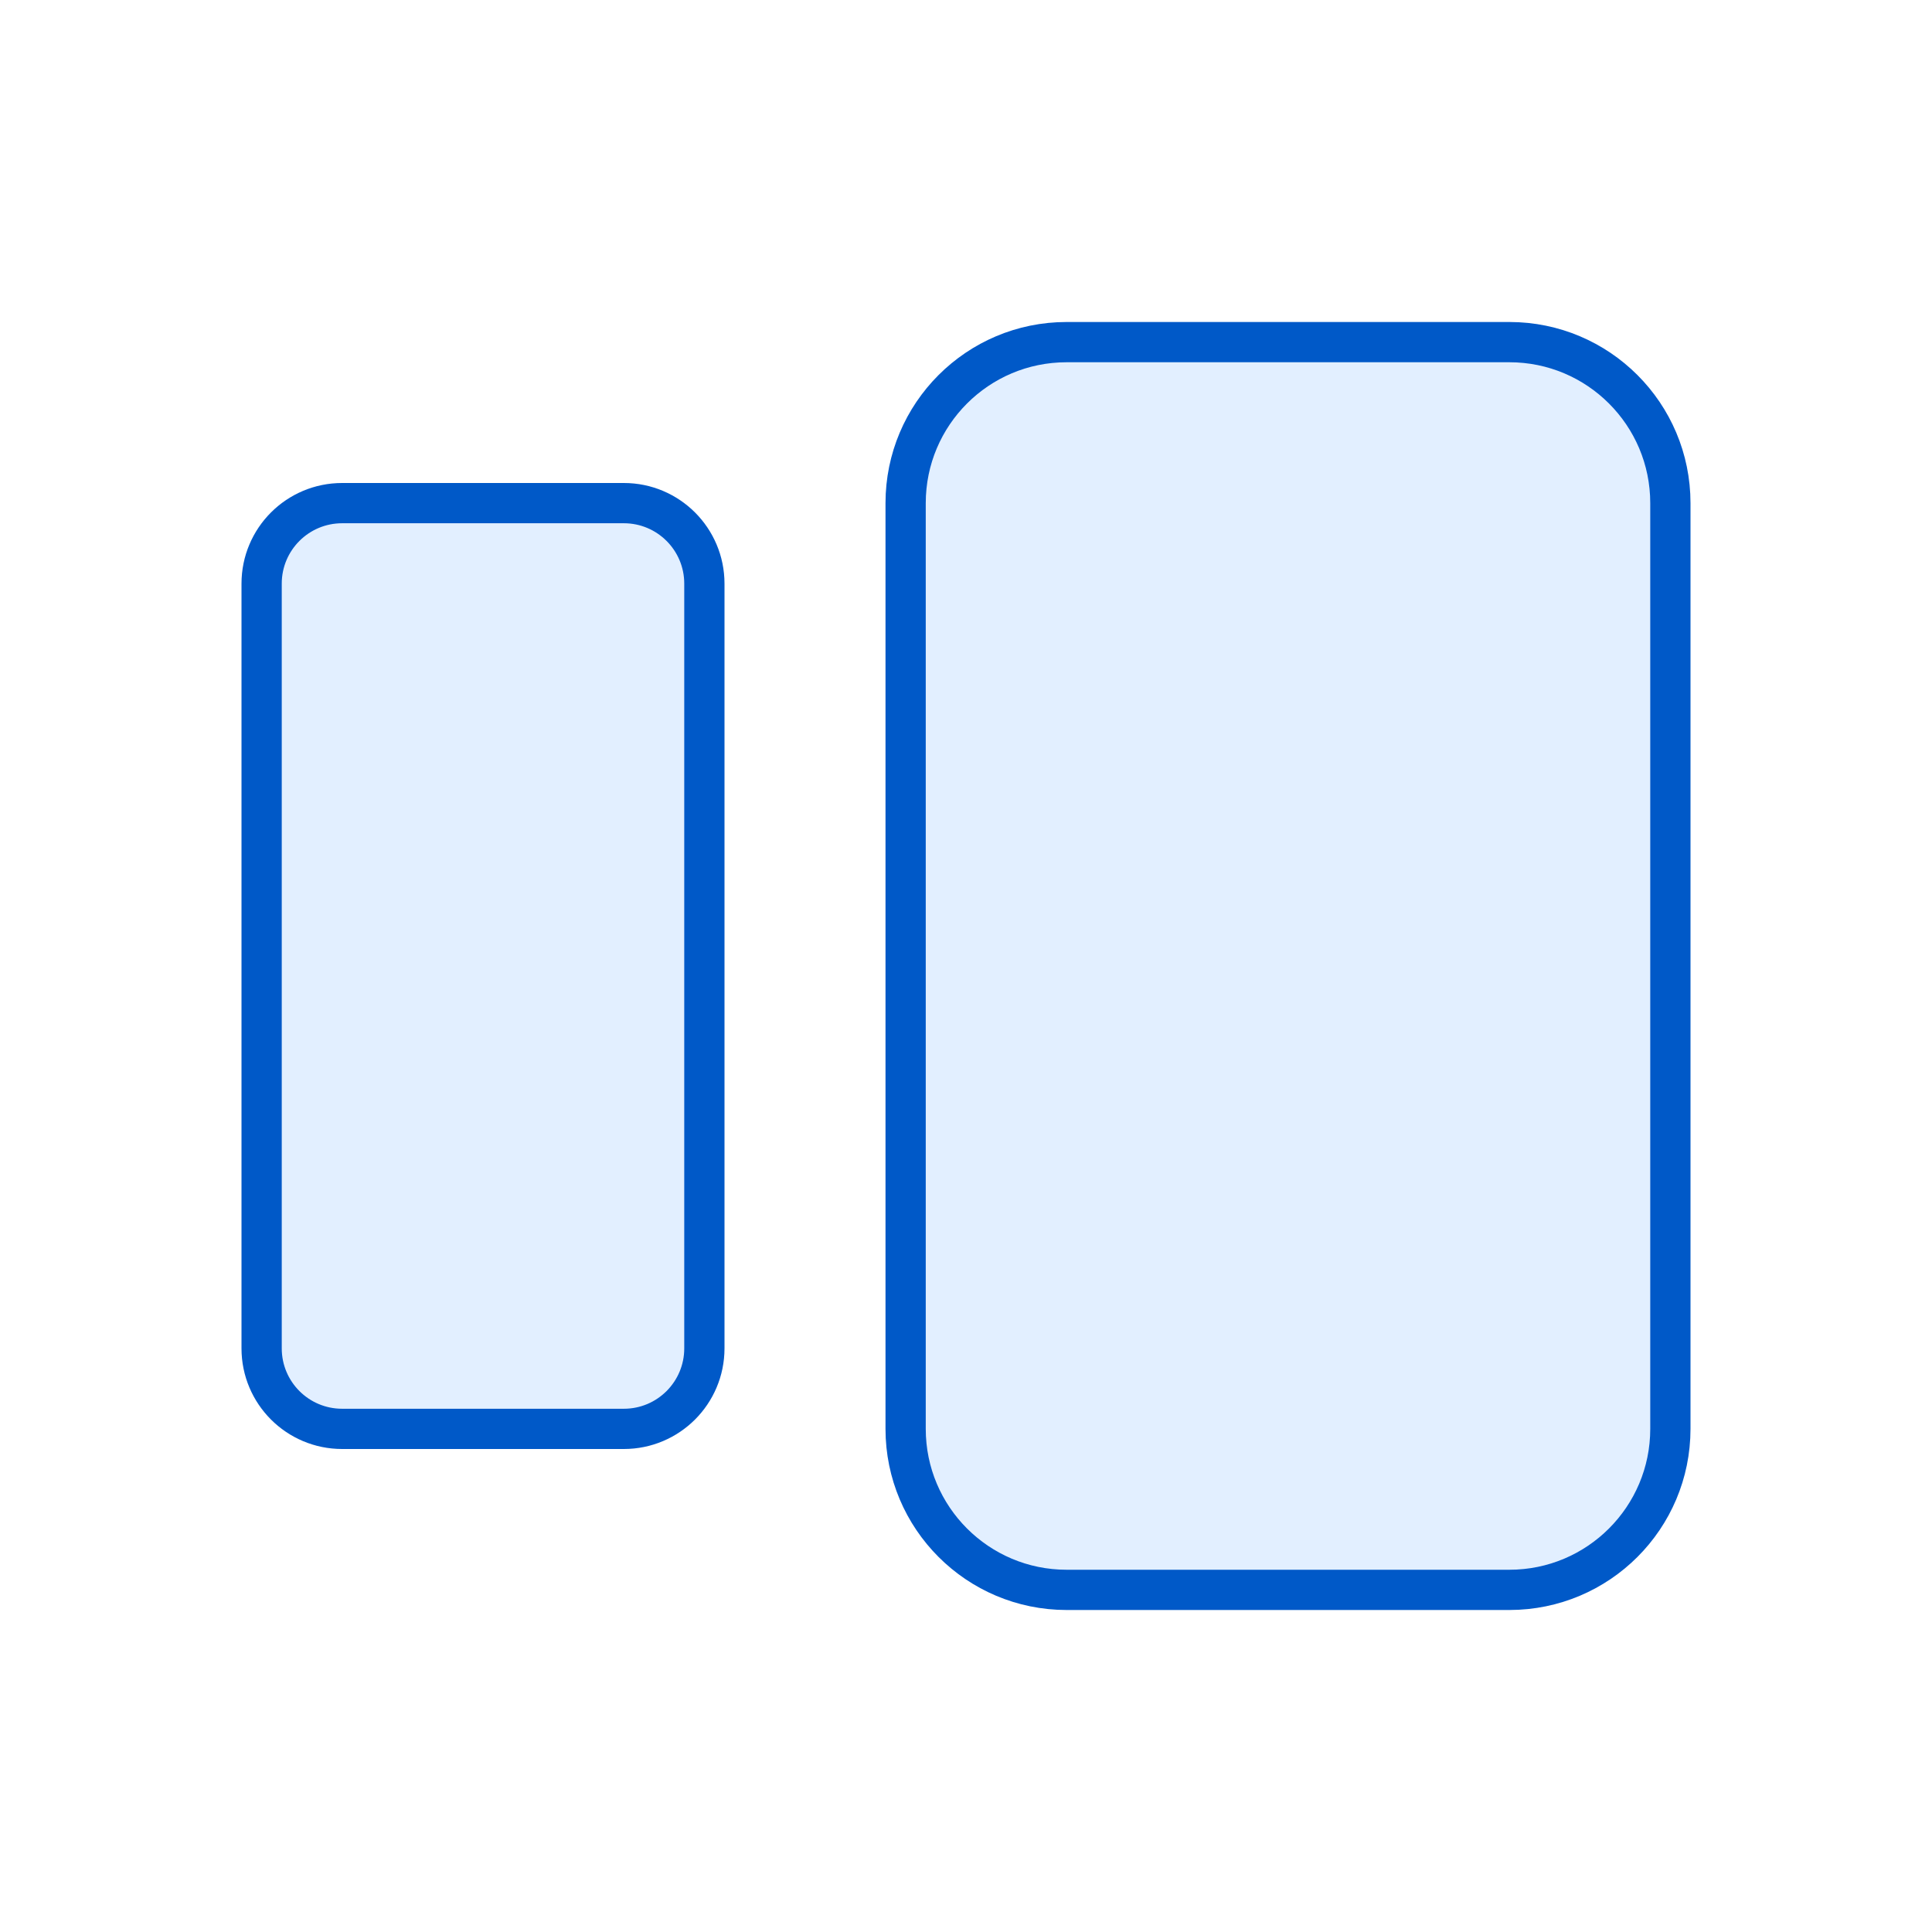
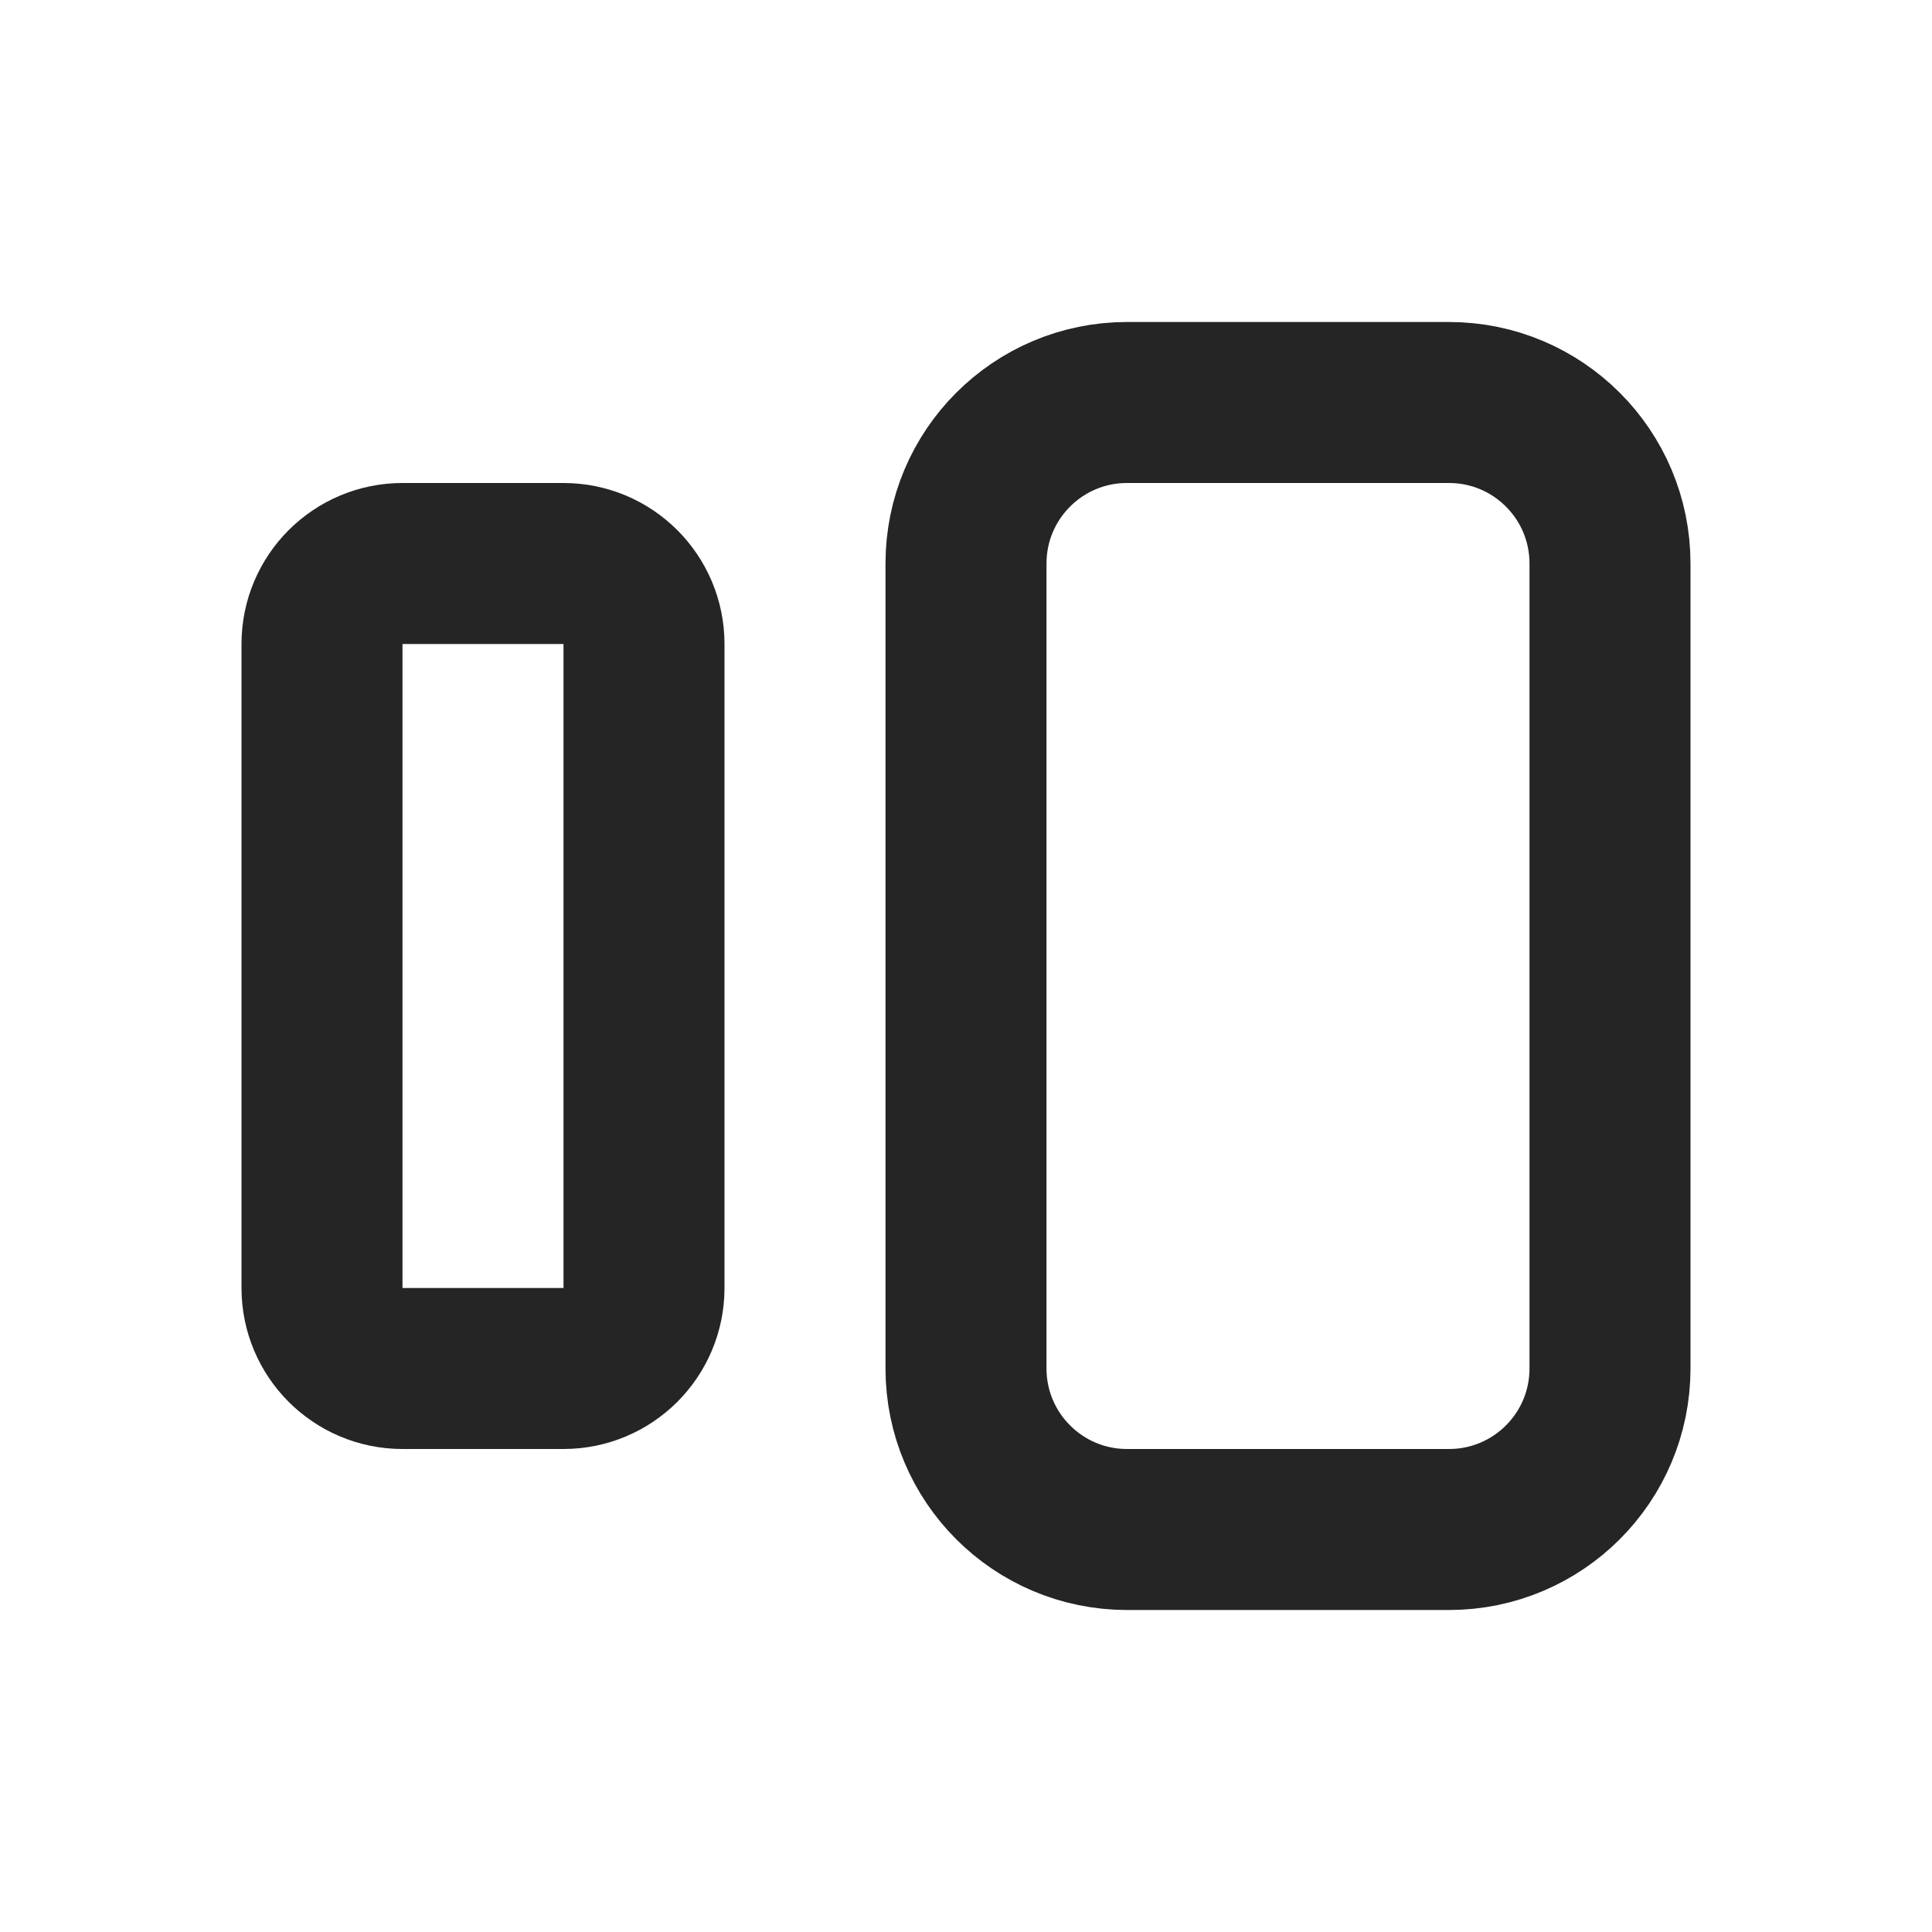
<svg xmlns="http://www.w3.org/2000/svg" width="24px" height="24px" viewBox="0 0 24 24" version="1.1">
  <g id="Hi-Fi" stroke="none" stroke-width="1" fill="none" fill-rule="evenodd">
-     <g id="Group-3" fill="#E2EFFF" fill-rule="nonzero" stroke="#0059C8" stroke-width="0.5">
+     <g id="Group-3" fill-rule="nonzero" stroke="#252525" stroke-width="2">
      <g id="Group-26" transform="translate(3, 4)">
-         <rect id="Rectangle" x="0.25" y="2.25" width="5.5" height="11.5" rx="1" />
-         <rect id="Rectangle" x="8.25" y="0.25" width="9.5" height="15.5" rx="2" />
+         <rect id="Rectangle" x="1" y="3" width="4" height="10" rx="1" />
+         <rect id="Rectangle" x="9" y="1" width="8" height="14" rx="2" />
      </g>
    </g>
  </g>
</svg>
